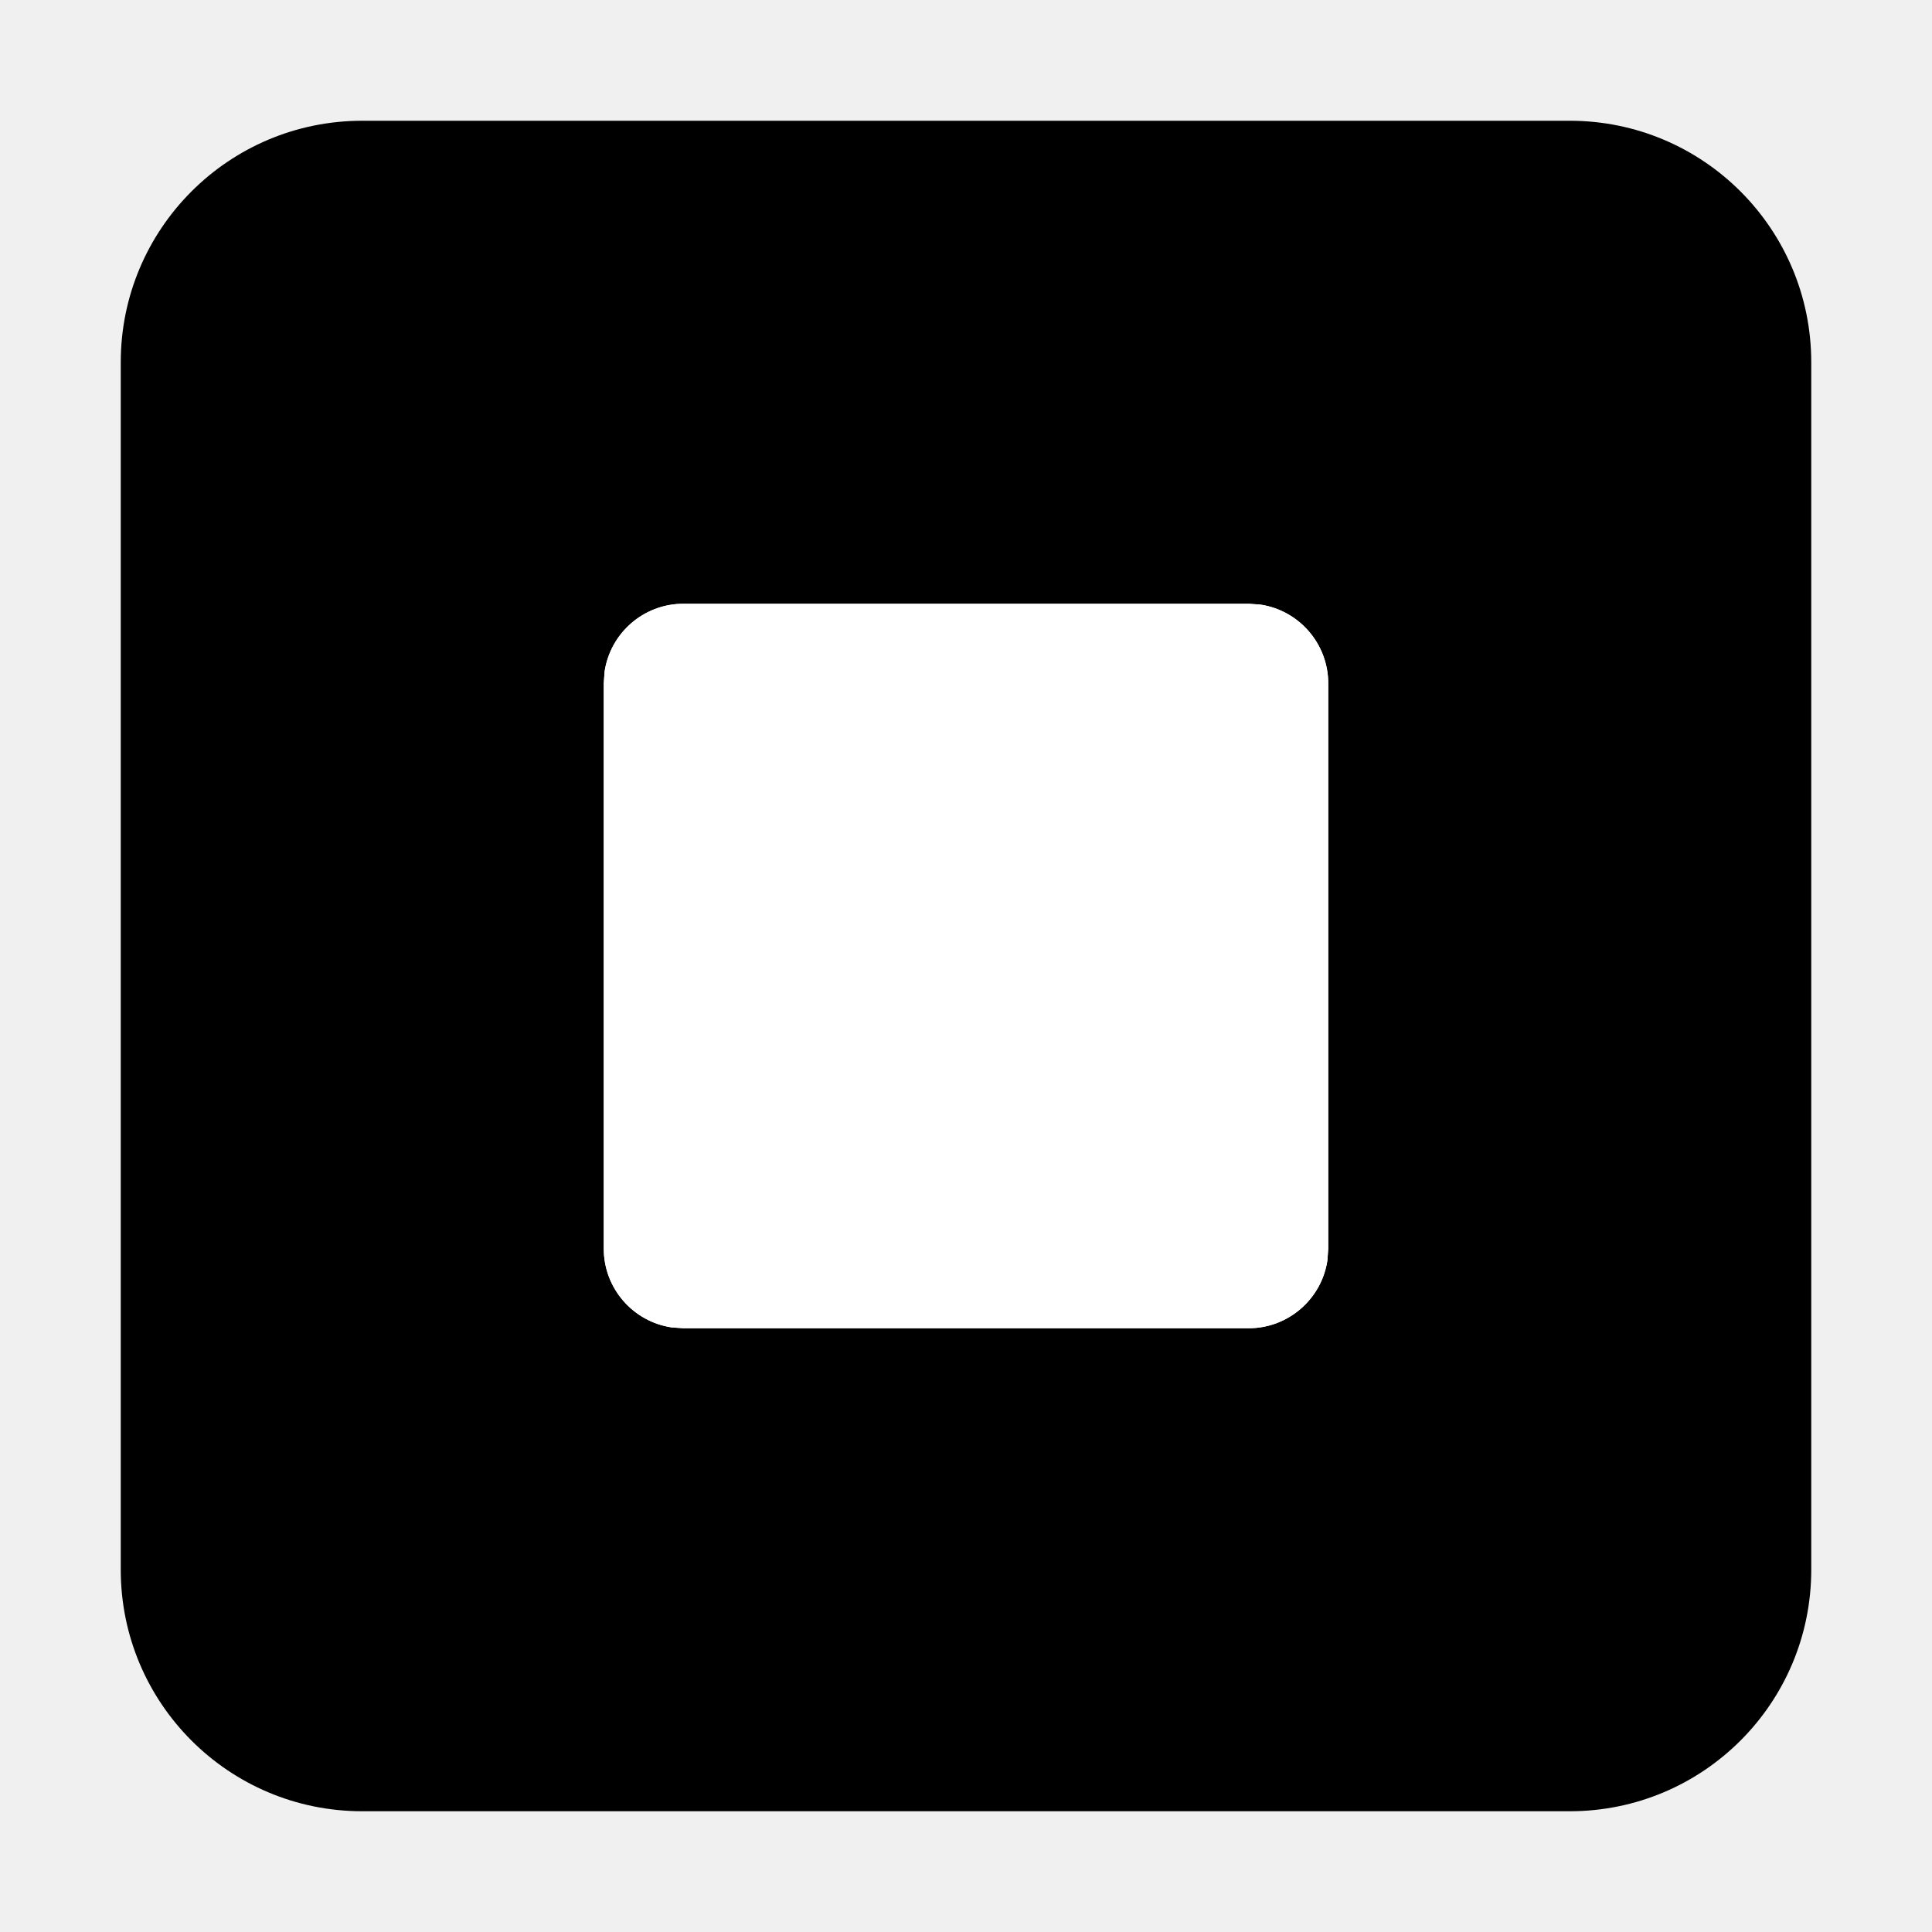
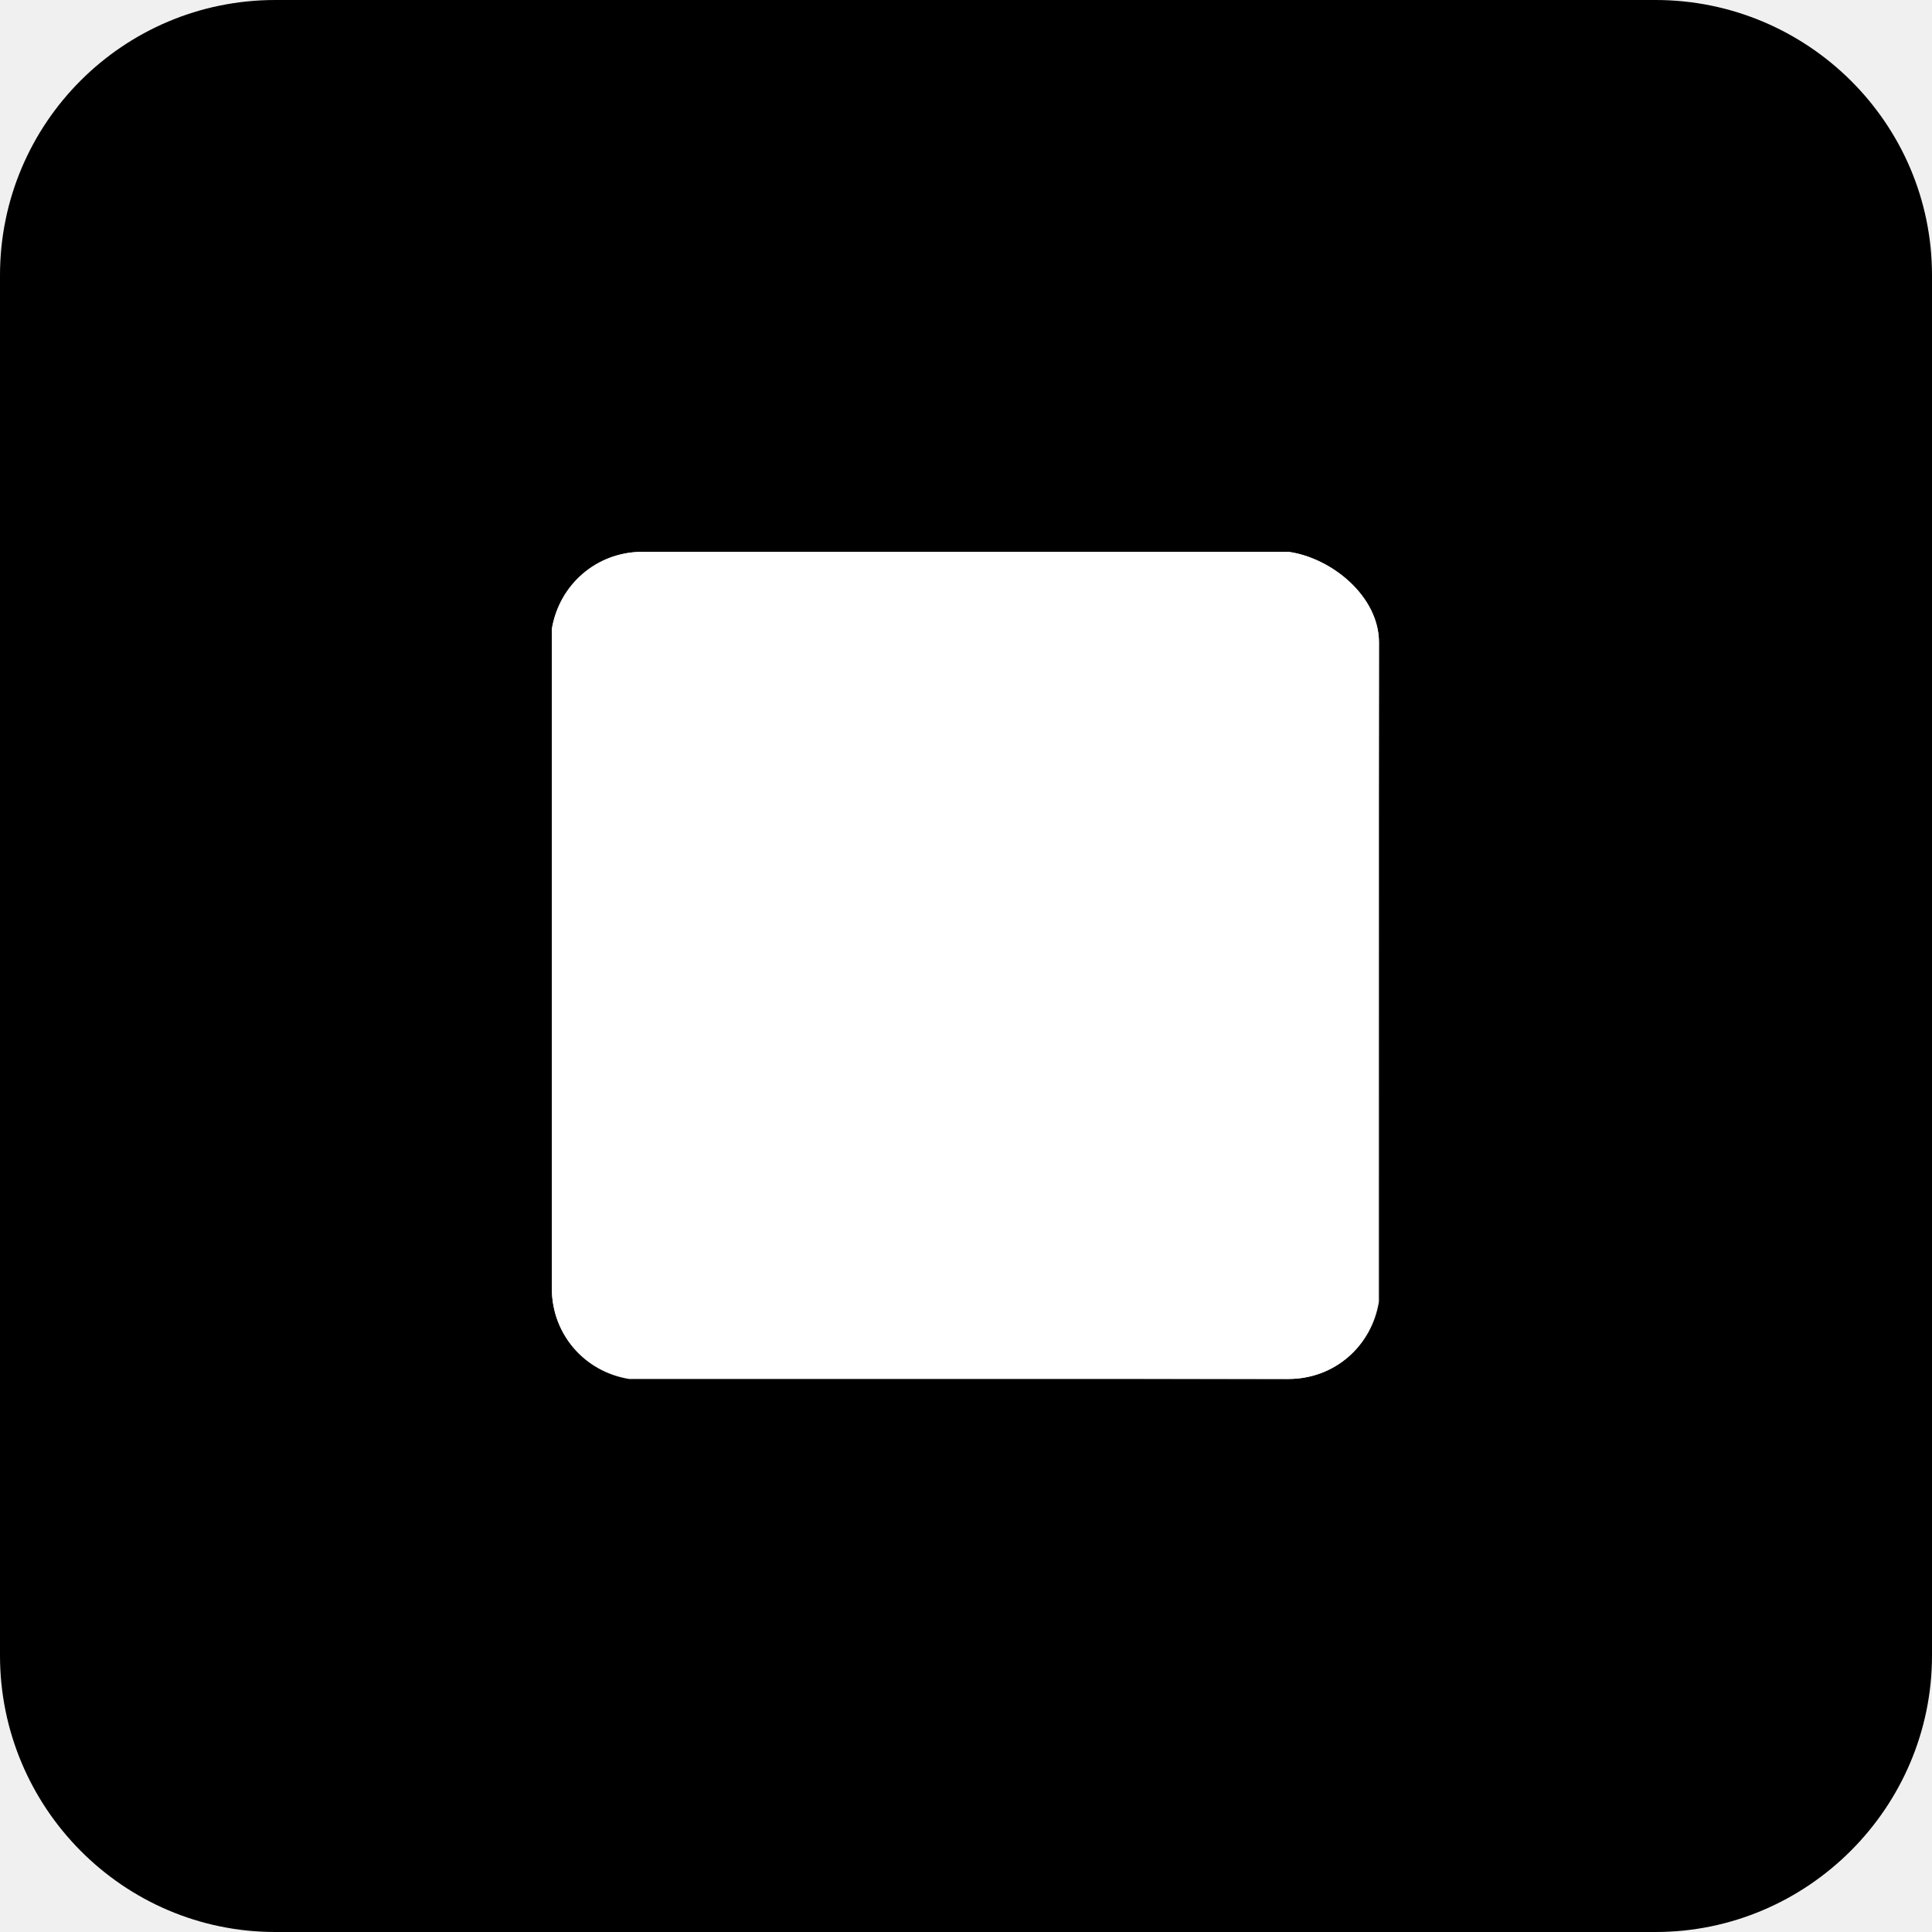
- <svg xmlns="http://www.w3.org/2000/svg" viewBox="0 0 16 16" version="1.1">
-   <g id="CheckBox复选框/中尺寸/无文本/半选/默认" stroke="none" stroke-width="1">
-     <path d="M13,1 C14.105,1 15,1.895 15,3 L15,13 C15,14.105 14.105,15 13,15 L3,15 C1.895,15 1,14.105 1,13 L1,3 C1,1.895 1.895,1 3,1 L13,1 Z M10.34,5 L5.66,5 C5.329,5 5.054,5.244 5.007,5.562 L5,5.66 L5,10.34 C5,10.671 5.244,10.946 5.562,10.993 L5.66,11 L10.34,11 C10.671,11 10.946,10.756 10.993,10.438 L11,10.34 L11,5.66 C11,5.329 10.756,5.054 10.438,5.007 L10.34,5 Z" id="形状" />
-     <path d="M10.34,5 L5.66,5 C5.329,5 5.054,5.244 5.007,5.562 L5,5.66 L5,10.34 C5,10.671 5.244,10.946 5.562,10.993 L5.66,11 L10.34,11 C10.671,11 10.946,10.756 10.993,10.438 L11,10.34 L11,5.66 C11,5.329 10.756,5.054 10.438,5.007 L10.34,5 Z" id="路径" fill="#FFFFFF" />
+ <svg xmlns="http://www.w3.org/2000/svg" width="16" height="16" viewBox="0 0 16 16" fill="none">
+   <defs>
+     <clipPath id="clip164_69308">
+       <rect id="halfselect" width="16" height="16" fill="white" fill-opacity="0" />
+     </clipPath>
+   </defs>
+   <g clip-path="url(#clip164_69308)">
+     <path id="形状" d="M13.71 0C14.97 0 16 1.02 16 2.28L16 13.71C16 14.97 14.97 16 13.71 16L2.28 16C1.02 16 0 14.97 0 13.71L0 2.28C0 1.02 1.02 0 2.28 0L13.71 0ZM10.67 4.57L5.32 4.57C4.94 4.57 4.63 4.84 4.57 5.21L4.57 10.67C4.57 11.05 4.85 11.36 5.21 11.41L10.67 11.42C11.05 11.42 11.36 11.15 11.42 10.78L11.42 5.32C11.42 4.94 11.03 4.62 10.67 4.57Z" fill="#000000" fill-opacity="1" fill-rule="nonzero" />
+     <path id="形状" d="M16 2.28L16 13.71C16 14.97 14.97 16 13.71 16L2.28 16C1.02 16 0 14.97 0 13.71L0 2.28C0 1.02 1.02 0 2.28 0L13.71 0C14.97 0 16 1.02 16 2.28ZM5.32 4.57C4.94 4.57 4.63 4.84 4.57 5.21L4.57 10.67C4.57 11.05 4.85 11.36 5.21 11.41L10.67 11.42C11.05 11.42 11.36 11.15 11.42 10.78L11.42 5.32C11.42 4.94 11.03 4.62 10.67 4.57L5.32 4.57Z" stroke="#000000" stroke-opacity="0" stroke-width="1" />
+     <path id="路径" d="M10.67 4.57L5.32 4.57C4.94 4.57 4.63 4.85 4.57 5.21L4.57 10.67C4.57 11.05 4.84 11.36 5.21 11.42L10.67 11.42C11.05 11.42 11.36 11.15 11.41 10.78L11.42 5.32C11.42 4.94 11.03 4.62 10.67 4.57Z" fill="#FFFFFF" fill-opacity="1" fill-rule="nonzero" />
+     <path id="路径" d="M5.32 4.57C4.94 4.57 4.63 4.85 4.57 5.21L4.57 10.67C4.57 11.05 4.84 11.36 5.21 11.42L10.67 11.42C11.05 11.42 11.36 11.15 11.41 10.78L11.42 5.32C11.42 4.94 11.03 4.62 10.67 4.57L5.32 4.57Z" stroke="#000000" stroke-opacity="0" stroke-width="1" />
  </g>
</svg>
